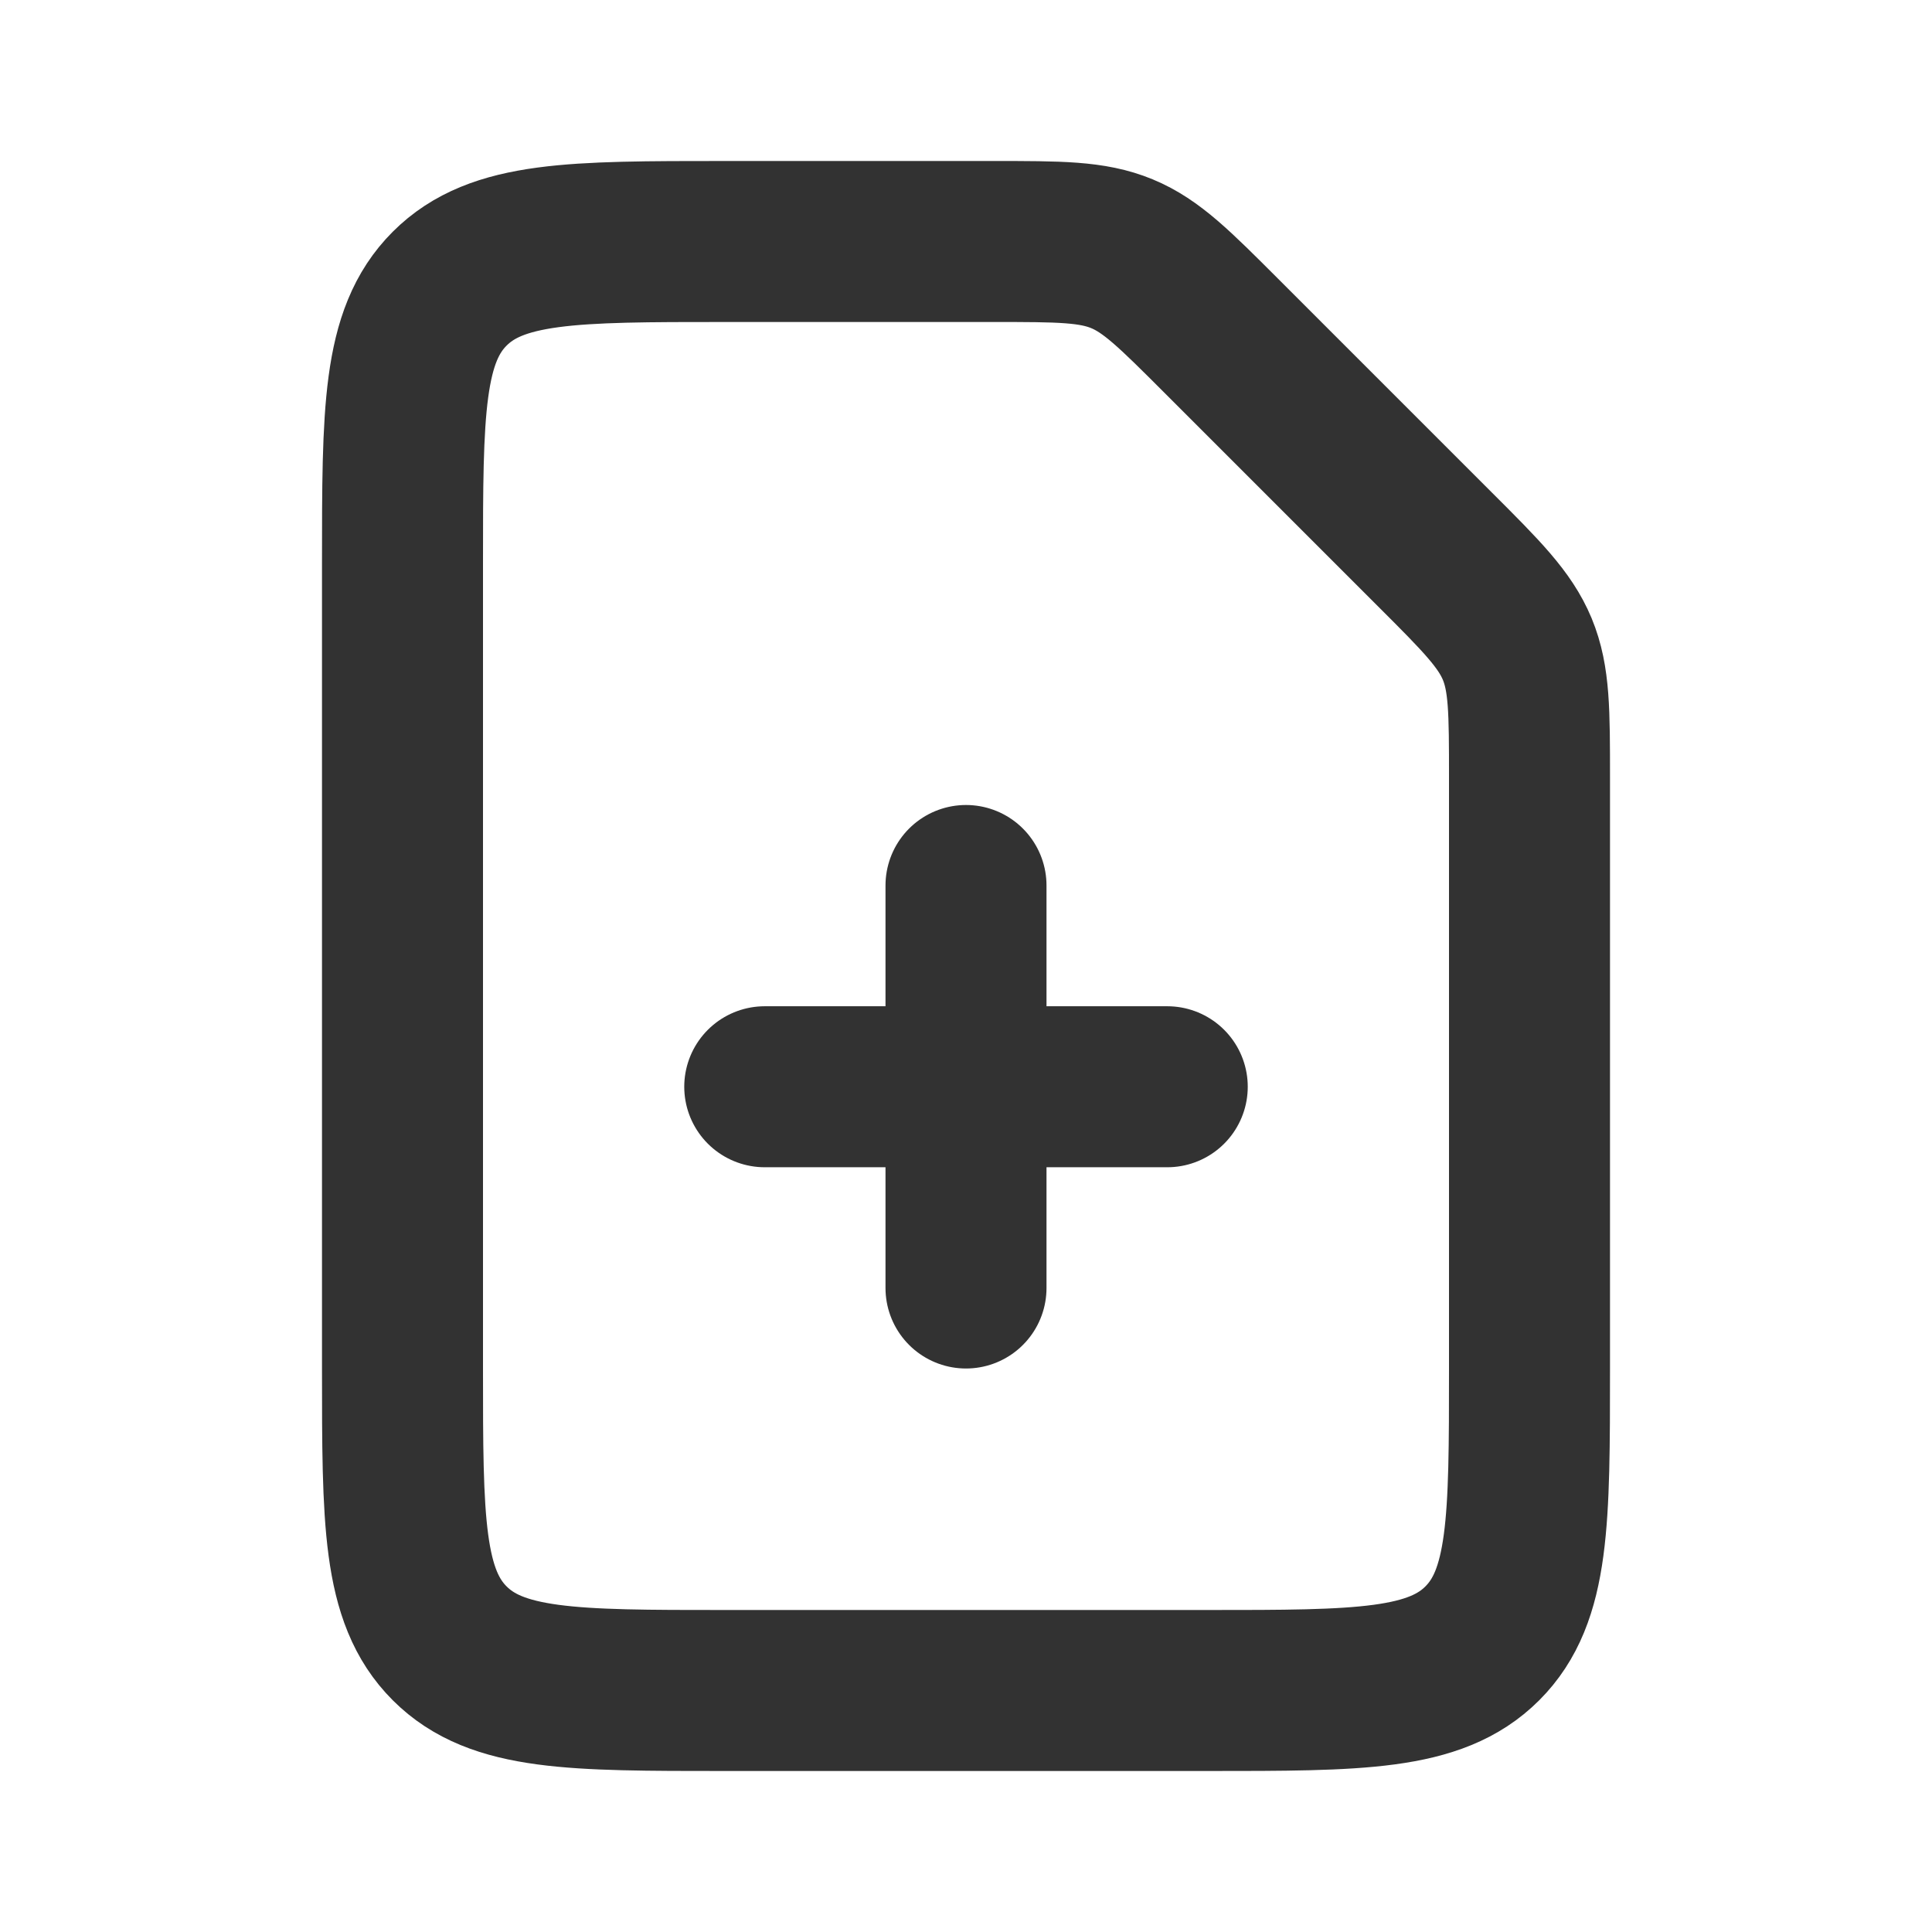
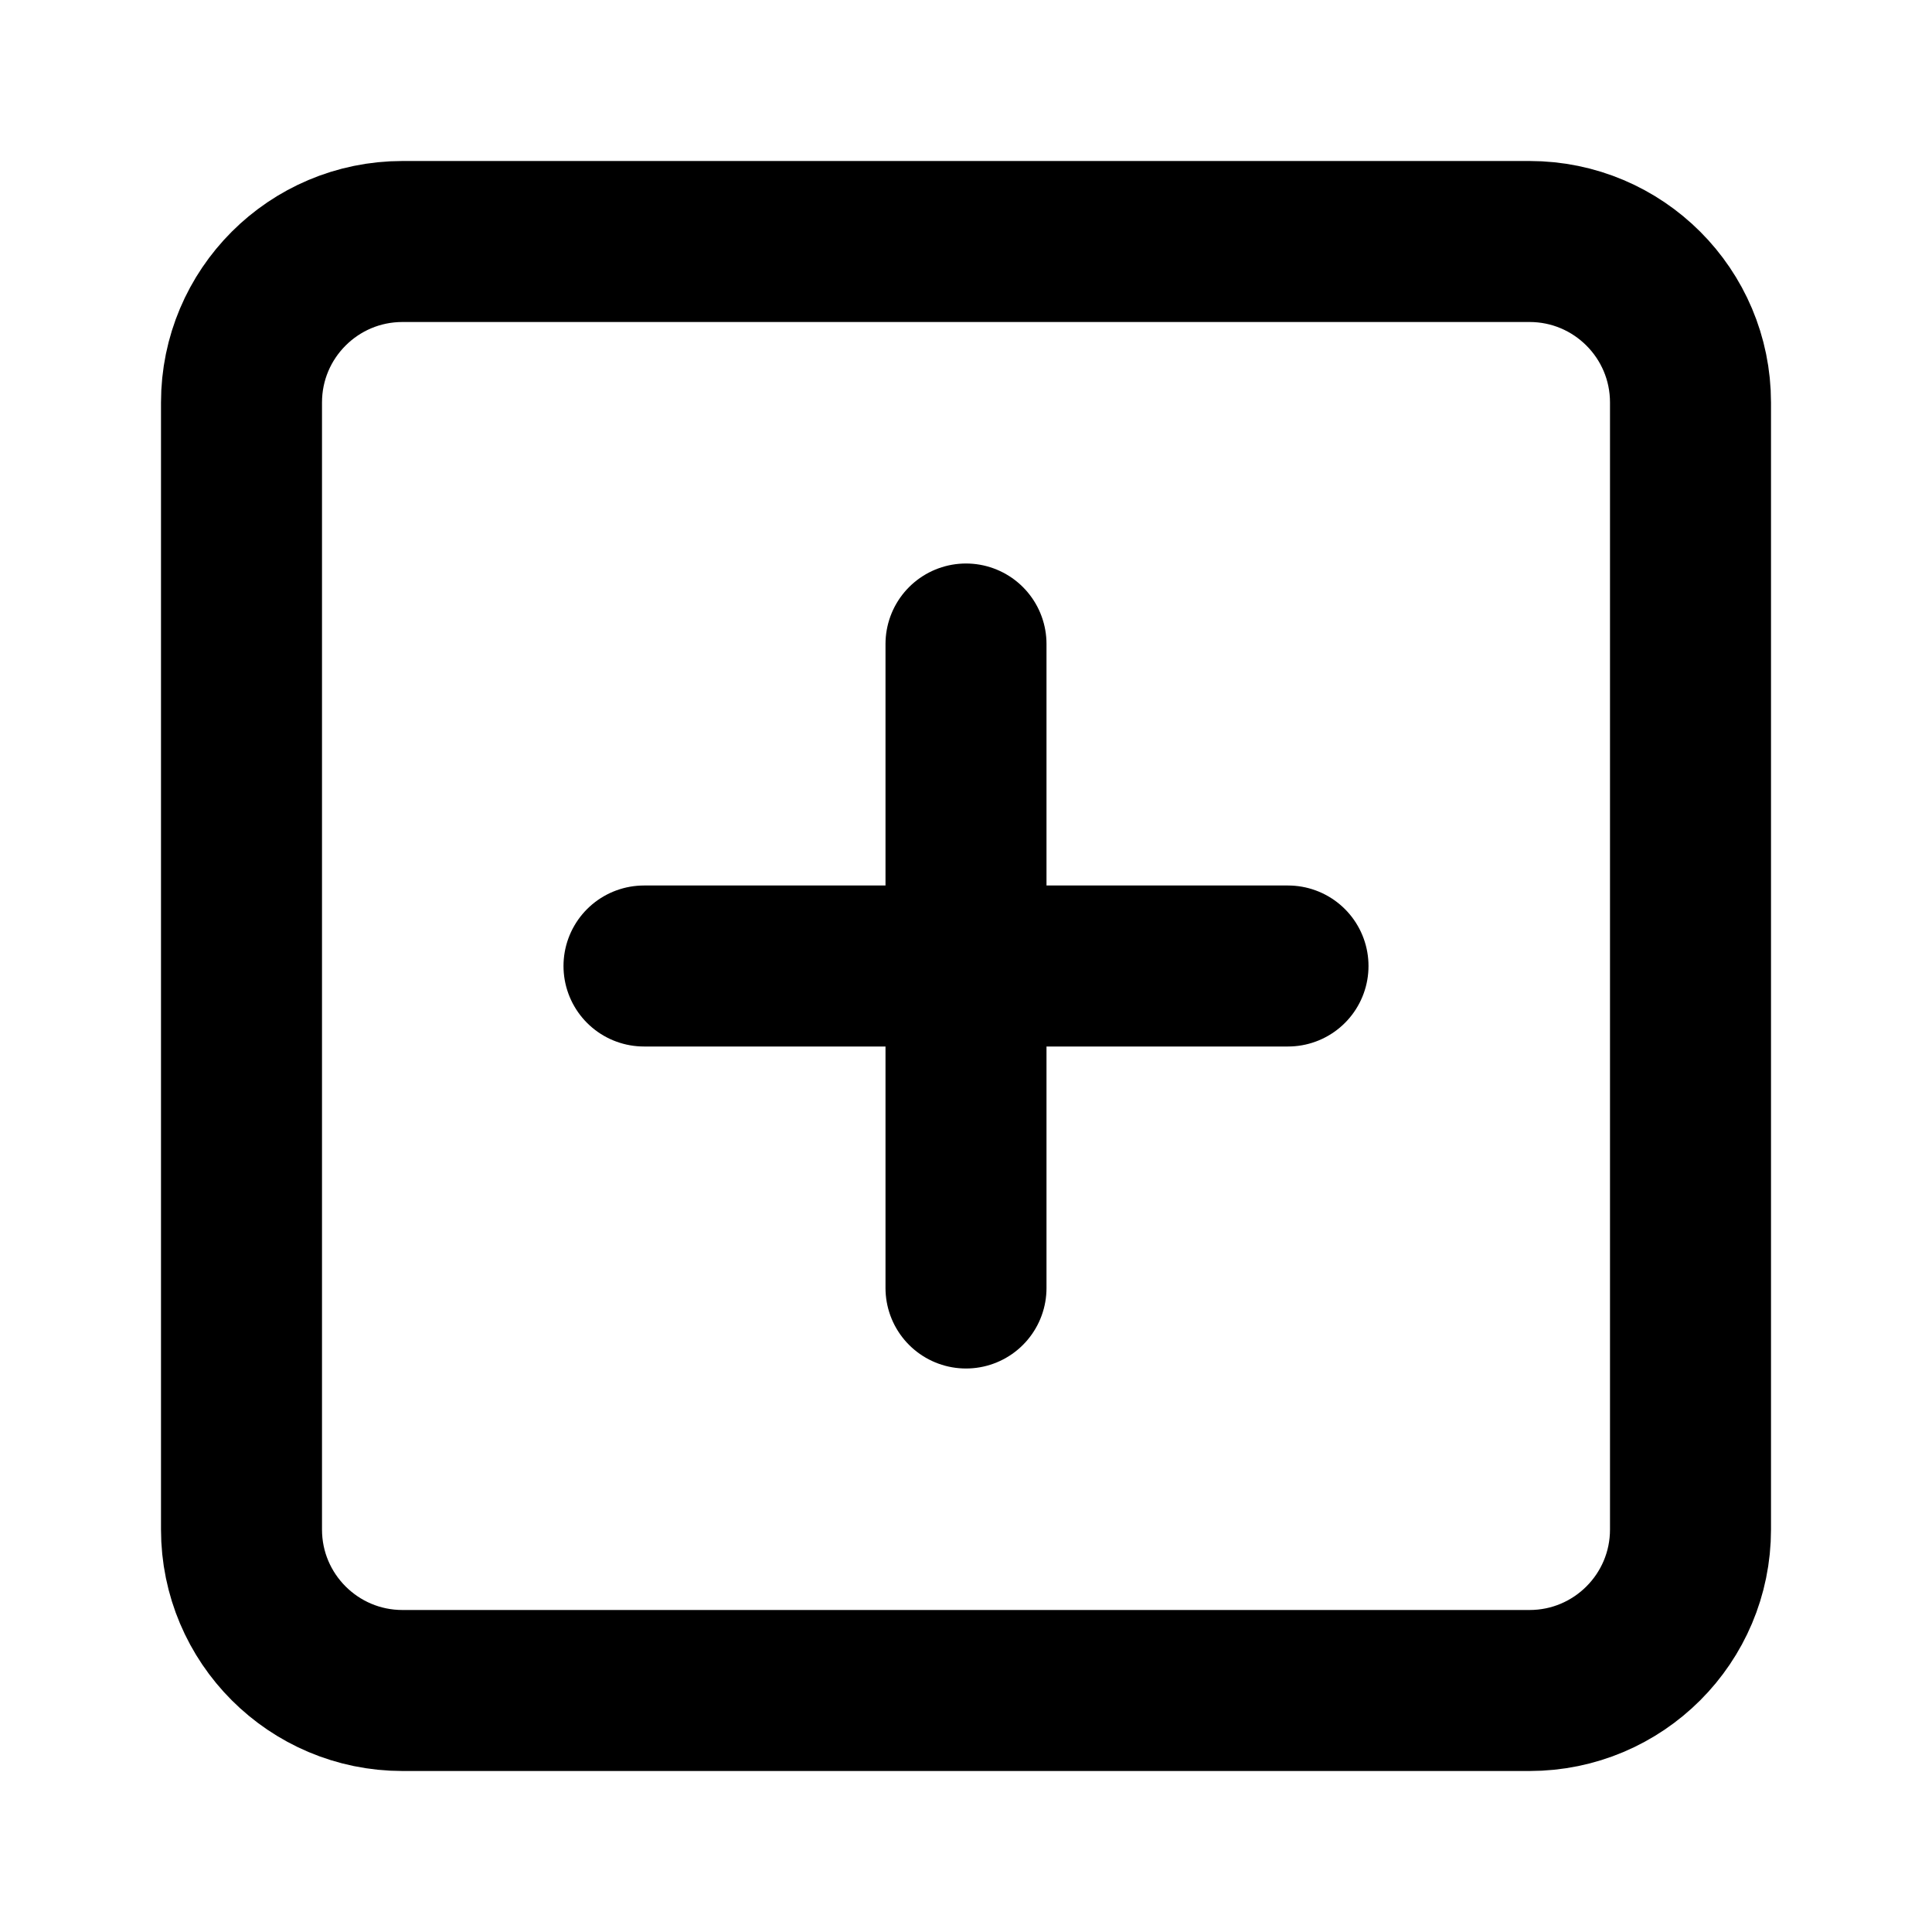
- <svg xmlns="http://www.w3.org/2000/svg" width="800px" height="800px" viewBox="0 0 24 24" fill="none">
-   <path d="M12 11L12 16" stroke="#323232" stroke-width="2" stroke-linecap="round" stroke-linejoin="round" />
-   <path d="M14.5 13.5L9.5 13.5" stroke="#323232" stroke-width="2" stroke-linecap="round" stroke-linejoin="round" />
-   <path d="M17.828 6.828C18.407 7.406 18.695 7.696 18.848 8.063C19 8.431 19 8.839 19 9.657L19 17C19 18.886 19 19.828 18.414 20.414C17.828 21 16.886 21 15 21H9C7.114 21 6.172 21 5.586 20.414C5 19.828 5 18.886 5 17L5 7C5 5.114 5 4.172 5.586 3.586C6.172 3 7.114 3 9 3H12.343C13.161 3 13.569 3 13.937 3.152C14.305 3.304 14.594 3.594 15.172 4.172L17.828 6.828Z" stroke="#323232" stroke-width="2" stroke-linejoin="round" />
+ <svg xmlns="http://www.w3.org/2000/svg" width="24" height="24" viewBox="0 0 24 24" fill="none" stroke="currentColor" stroke-width="2" stroke-linecap="round" stroke-linejoin="round">
+   <rect x="3" y="3" width="18" height="18" rx="2" ry="2" />
+   <line x1="12" y1="8" x2="12" y2="16" />
+   <line x1="8" y1="12" x2="16" y2="12" />
</svg>
